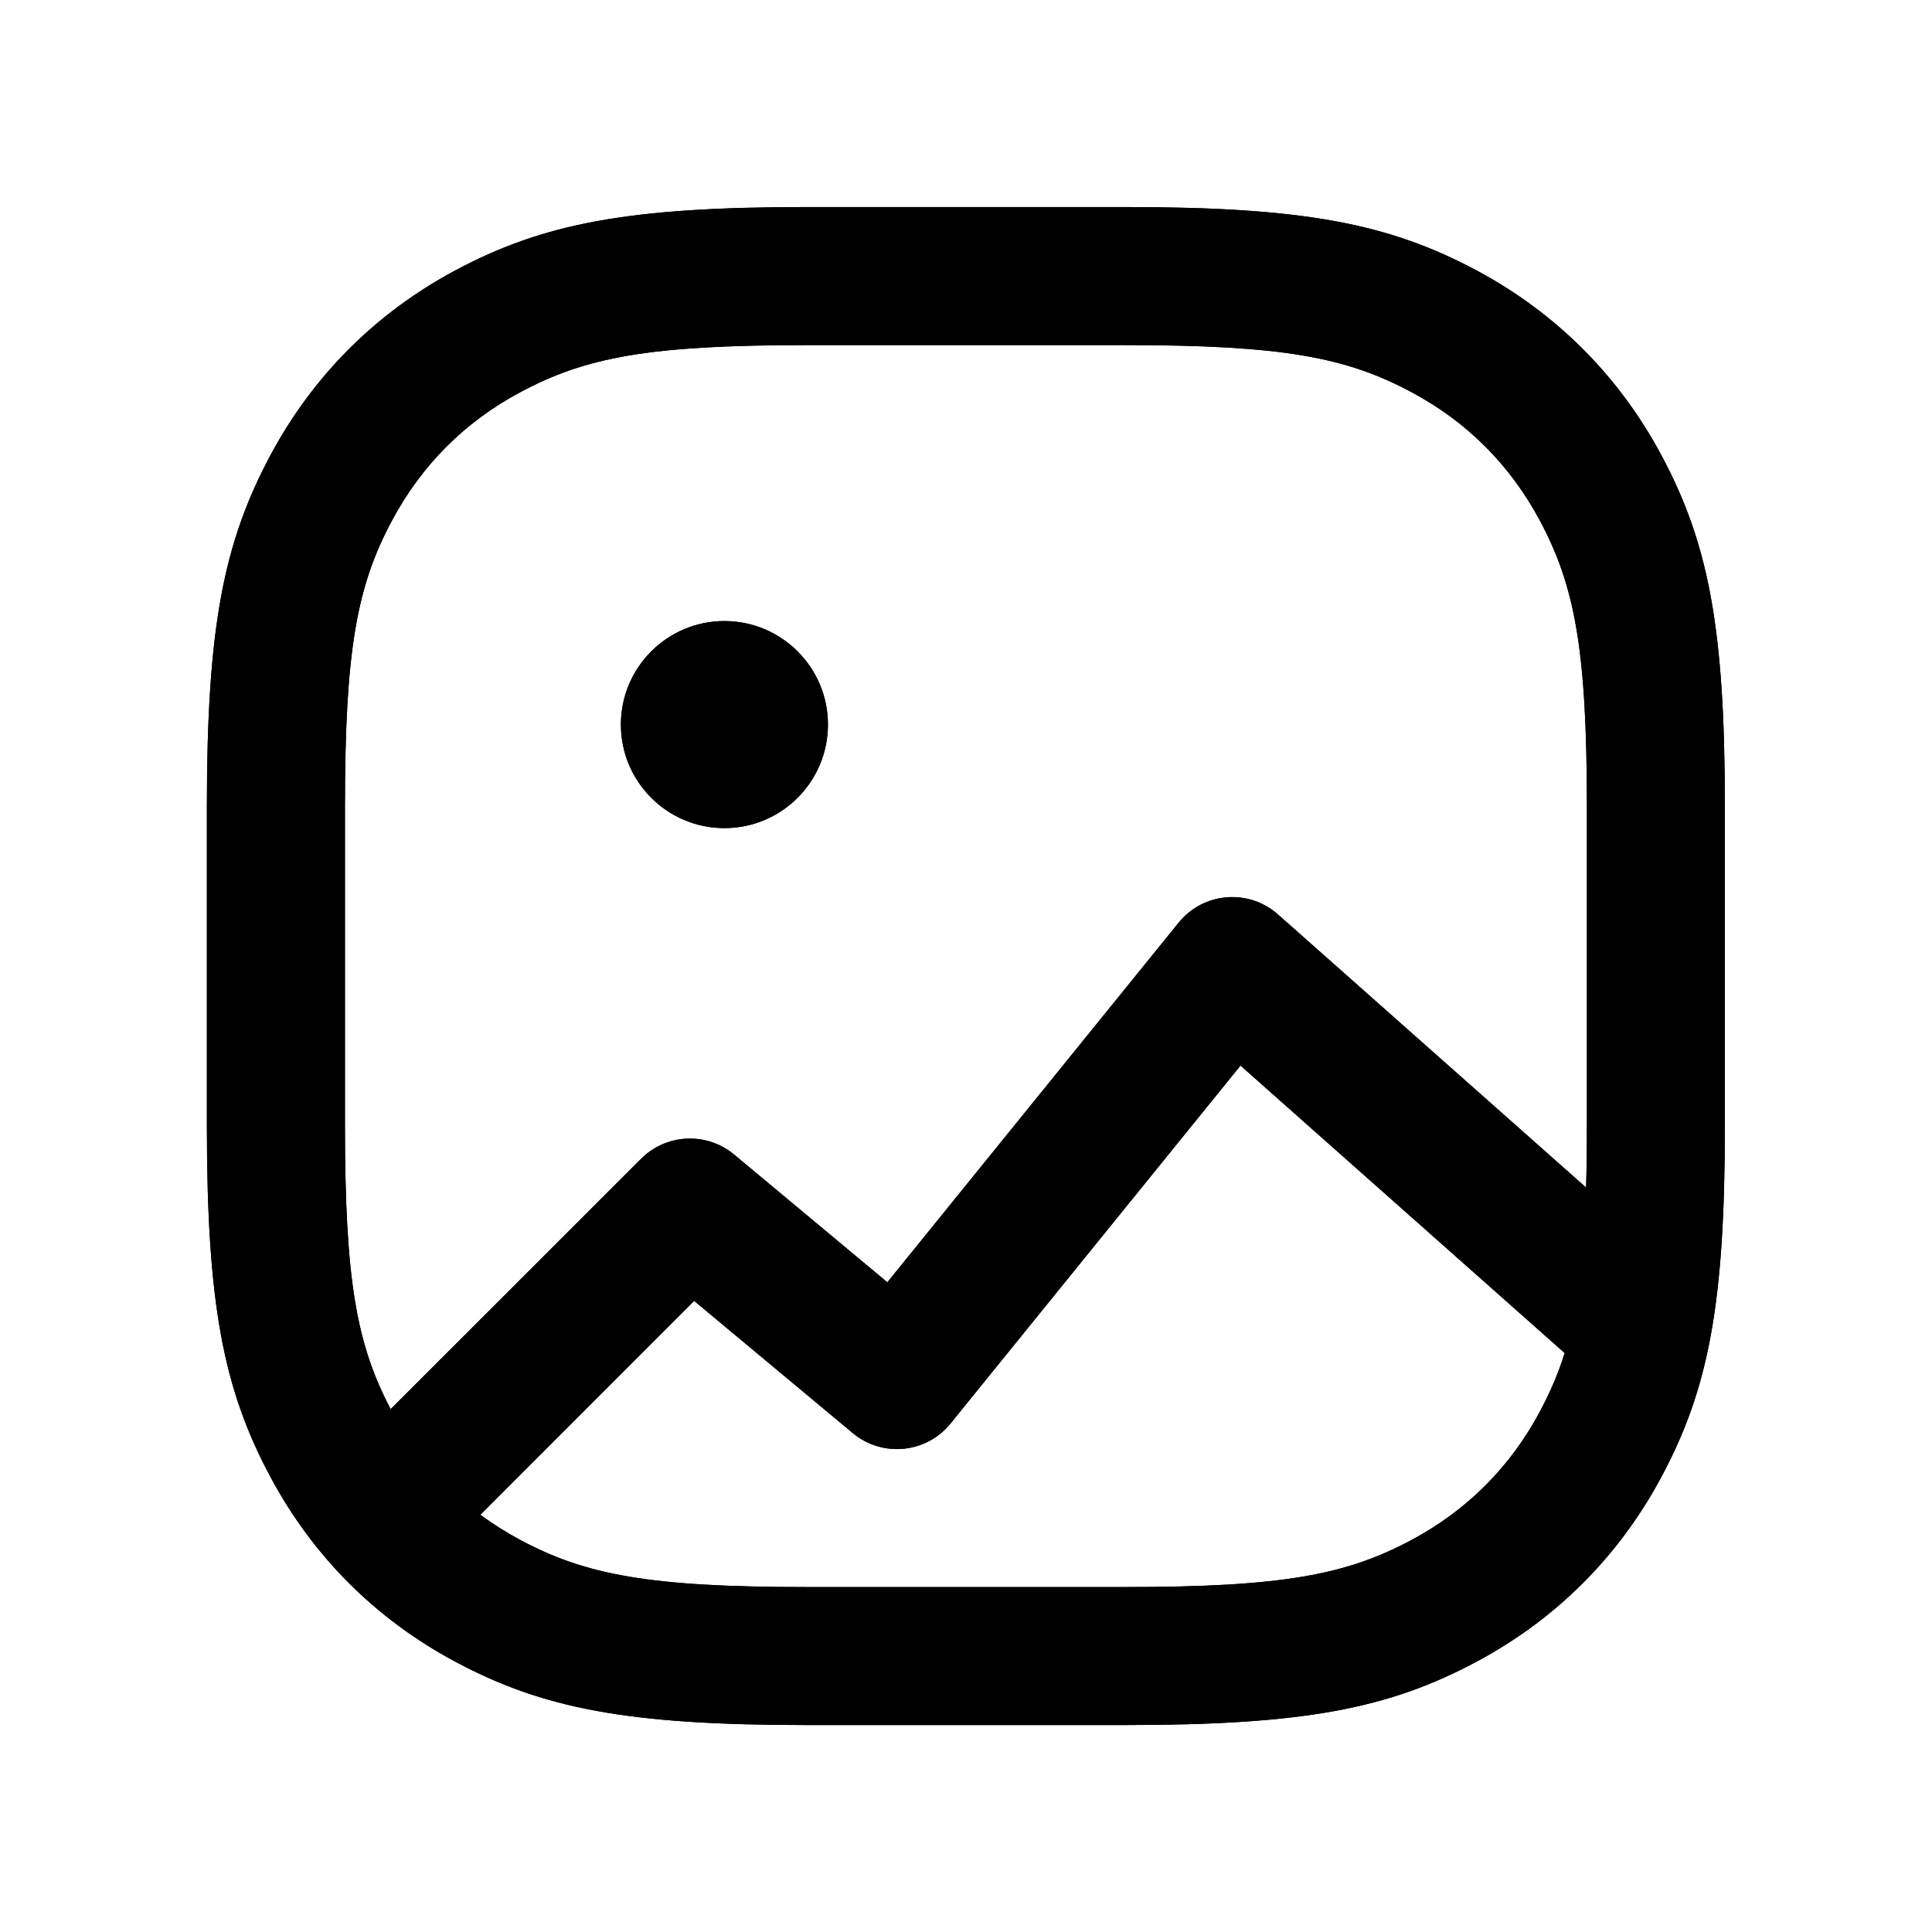
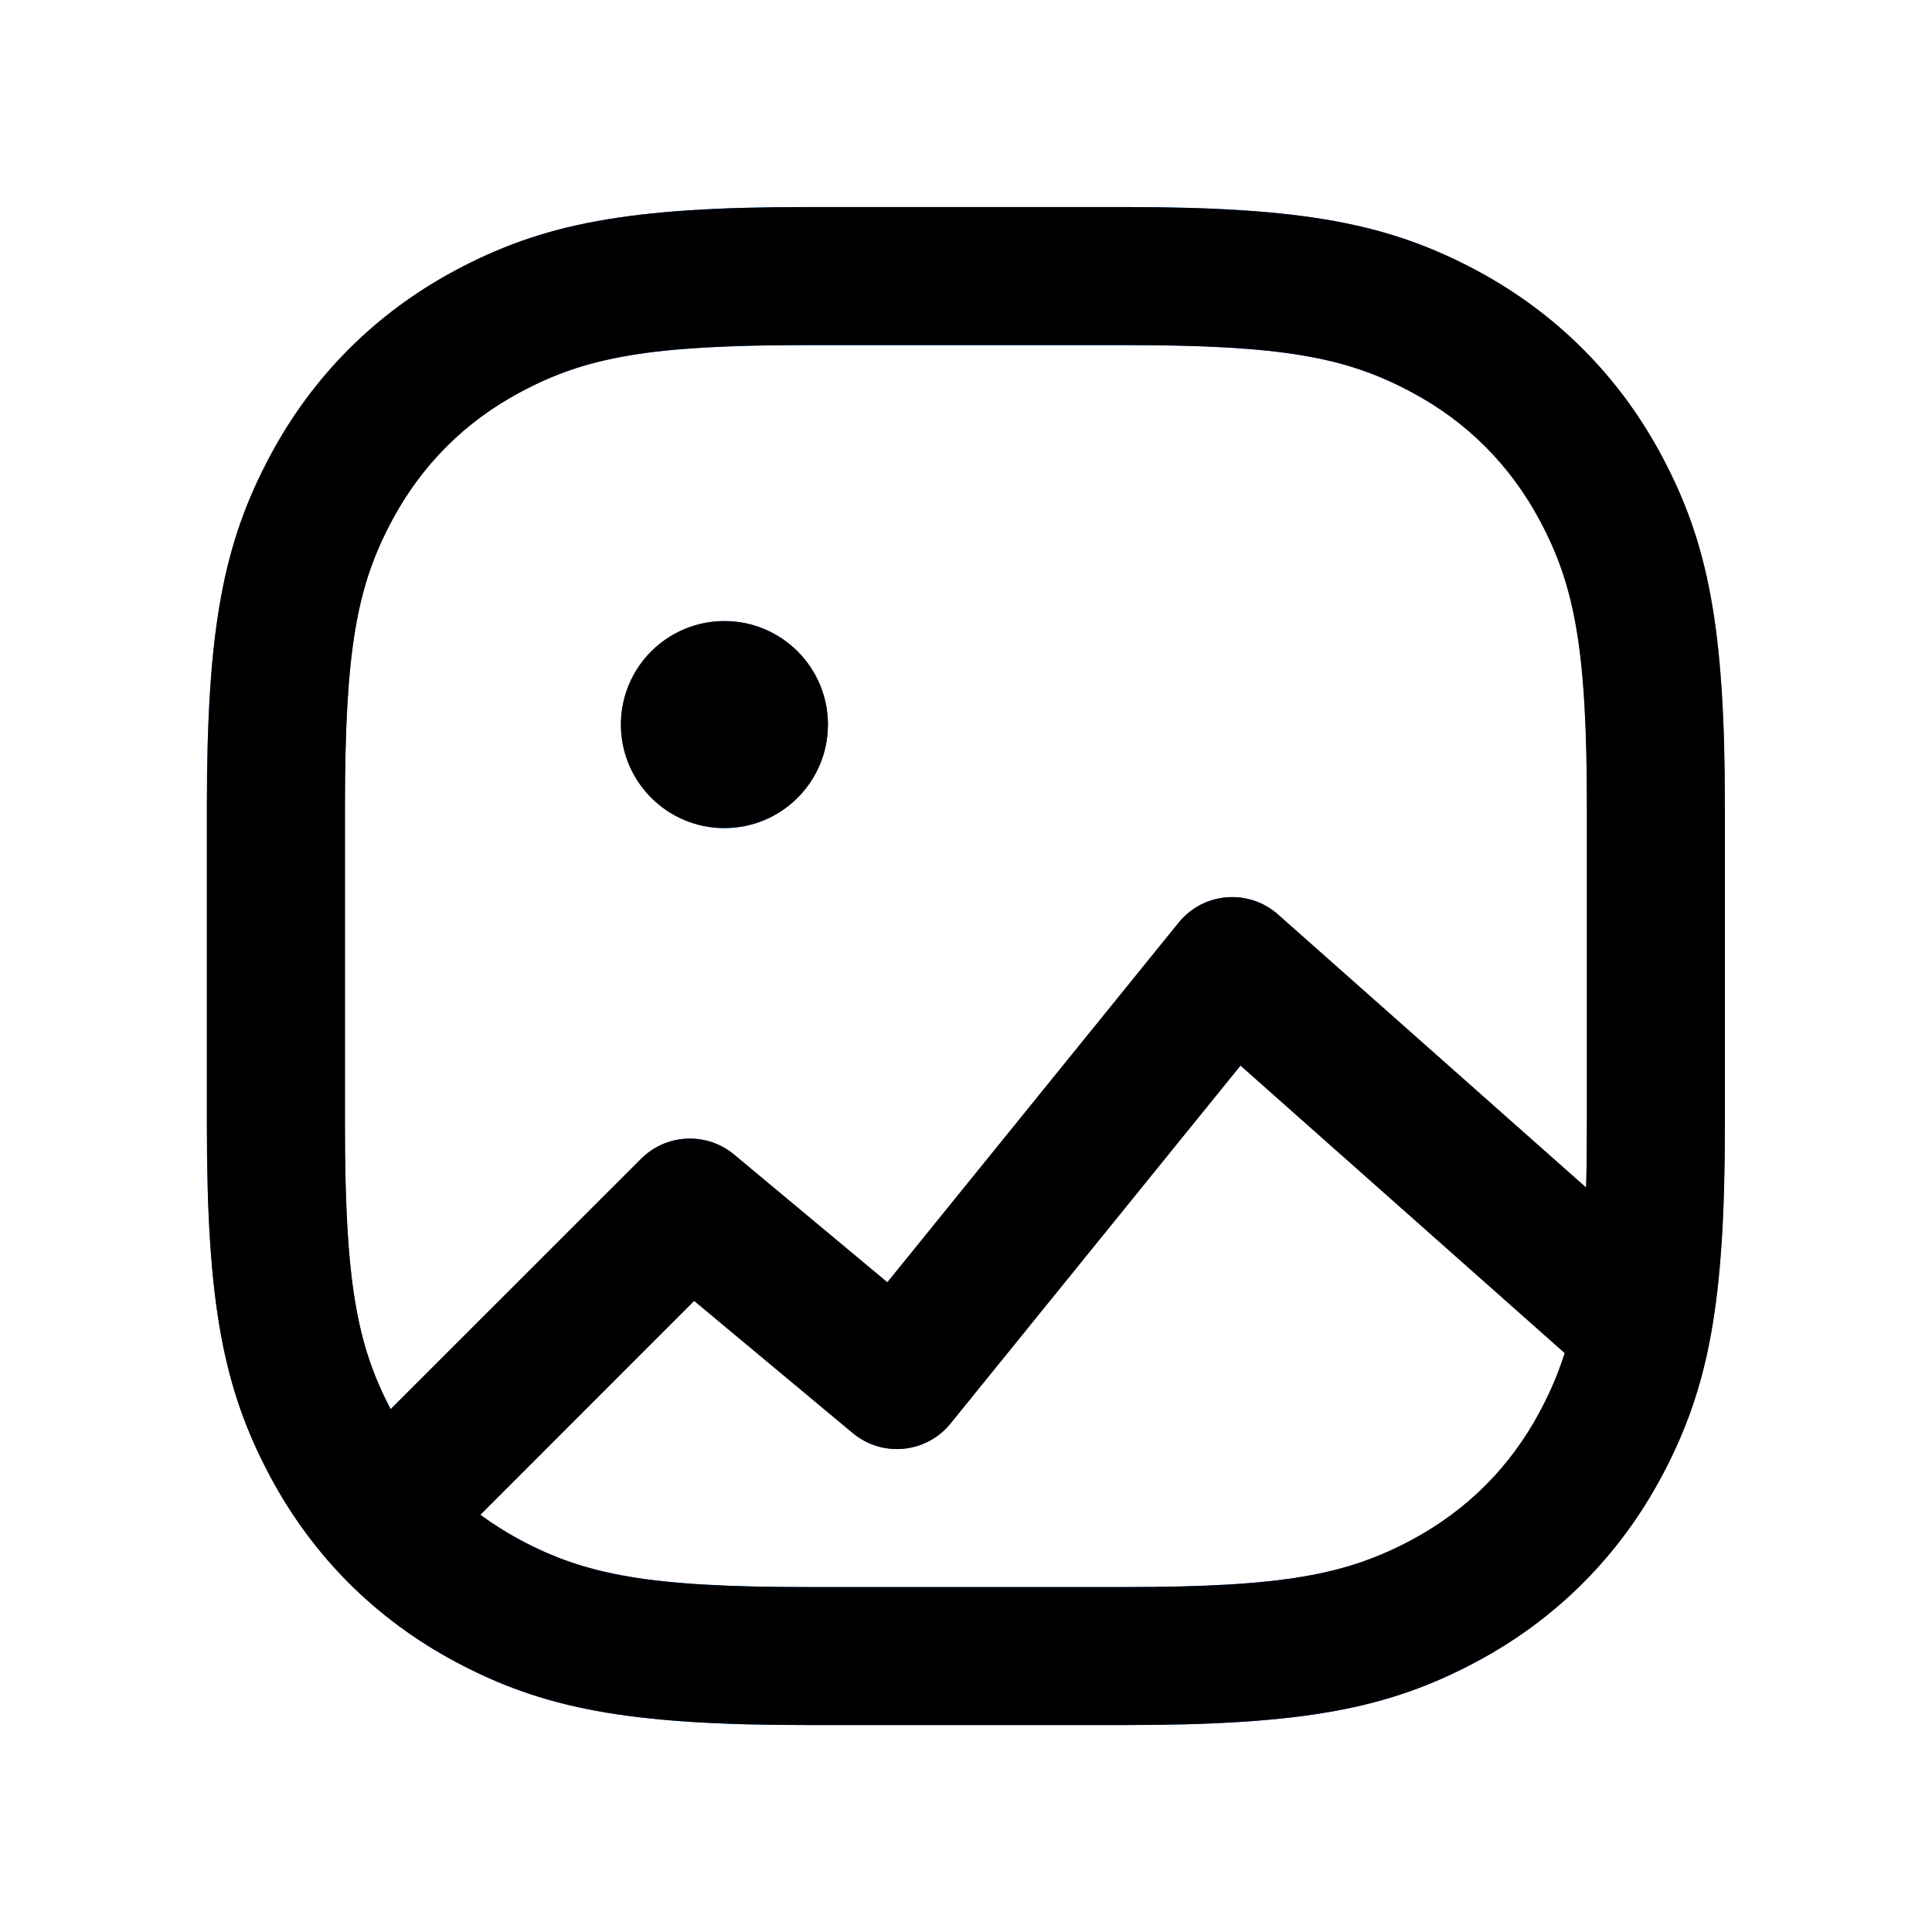
<svg xmlns="http://www.w3.org/2000/svg" width="24" height="24" viewBox="0 0 24 24" fill="none">
-   <path d="M13.977 2.572C16.197 2.572 17.25 2.776 18.344 3.36C19.331 3.889 20.111 4.669 20.639 5.656C21.224 6.75 21.427 7.803 21.427 10.022V13.979C21.427 16.199 21.224 17.252 20.639 18.346C20.111 19.333 19.331 20.113 18.344 20.641C17.25 21.226 16.197 21.429 13.977 21.429H10.02C7.801 21.429 6.748 21.226 5.654 20.641C4.667 20.113 3.887 19.333 3.359 18.346C2.774 17.252 2.57 16.199 2.57 13.979V10.022C2.57 7.803 2.774 6.75 3.359 5.656C3.887 4.669 4.667 3.889 5.654 3.36C6.748 2.776 7.801 2.572 10.02 2.572H13.977ZM15.41 13.237L11.808 17.683C11.507 18.055 10.96 18.108 10.593 17.802L8.623 16.16L5.967 18.817C6.122 18.931 6.288 19.036 6.463 19.13C7.274 19.563 8.06 19.715 10.02 19.715H13.977C15.938 19.715 16.724 19.563 17.535 19.13C18.224 18.761 18.759 18.226 19.128 17.537C19.253 17.302 19.356 17.068 19.437 16.808L15.41 13.237ZM13.977 4.287H10.02C8.06 4.287 7.274 4.438 6.463 4.872C5.774 5.24 5.239 5.776 4.87 6.465C4.436 7.276 4.285 8.062 4.285 10.022V13.979C4.285 15.914 4.432 16.704 4.853 17.505L7.964 14.395C8.278 14.081 8.778 14.059 9.119 14.342L11.023 15.929L14.642 11.461C14.949 11.082 15.511 11.036 15.876 11.36L19.703 14.752C19.71 14.517 19.713 14.26 19.713 13.979V10.022C19.713 8.062 19.561 7.276 19.128 6.465C18.759 5.776 18.224 5.24 17.535 4.872C16.724 4.438 15.938 4.287 13.977 4.287ZM8.999 7.715C9.709 7.715 10.285 8.291 10.285 9.001C10.285 9.711 9.709 10.287 8.999 10.287C8.289 10.287 7.713 9.711 7.713 9.001C7.713 8.291 8.289 7.715 8.999 7.715Z" fill="#000000" />
-   <path d="M13.977 2.572C16.197 2.572 17.25 2.776 18.344 3.36C19.331 3.889 20.111 4.669 20.639 5.656C21.224 6.75 21.427 7.803 21.427 10.022V13.979C21.427 16.199 21.224 17.252 20.639 18.346C20.111 19.333 19.331 20.113 18.344 20.641C17.25 21.226 16.197 21.429 13.977 21.429H10.02C7.801 21.429 6.748 21.226 5.654 20.641C4.667 20.113 3.887 19.333 3.359 18.346C2.774 17.252 2.57 16.199 2.57 13.979V10.022C2.57 7.803 2.774 6.75 3.359 5.656C3.887 4.669 4.667 3.889 5.654 3.36C6.748 2.776 7.801 2.572 10.02 2.572H13.977ZM15.41 13.237L11.808 17.683C11.507 18.055 10.96 18.108 10.593 17.802L8.623 16.16L5.967 18.817C6.122 18.931 6.288 19.036 6.463 19.13C7.274 19.563 8.06 19.715 10.02 19.715H13.977C15.938 19.715 16.724 19.563 17.535 19.13C18.224 18.761 18.759 18.226 19.128 17.537C19.253 17.302 19.356 17.068 19.437 16.808L15.41 13.237ZM13.977 4.287H10.02C8.06 4.287 7.274 4.438 6.463 4.872C5.774 5.24 5.239 5.776 4.87 6.465C4.436 7.276 4.285 8.062 4.285 10.022V13.979C4.285 15.914 4.432 16.704 4.853 17.505L7.964 14.395C8.278 14.081 8.778 14.059 9.119 14.342L11.023 15.929L14.642 11.461C14.949 11.082 15.511 11.036 15.876 11.36L19.703 14.752C19.71 14.517 19.713 14.26 19.713 13.979V10.022C19.713 8.062 19.561 7.276 19.128 6.465C18.759 5.776 18.224 5.24 17.535 4.872C16.724 4.438 15.938 4.287 13.977 4.287ZM8.999 7.715C9.709 7.715 10.285 8.291 10.285 9.001C10.285 9.711 9.709 10.287 8.999 10.287C8.289 10.287 7.713 9.711 7.713 9.001C7.713 8.291 8.289 7.715 8.999 7.715Z" fill="#000000" />
+   <path d="M13.977 2.572C16.197 2.572 17.25 2.776 18.344 3.36C19.331 3.889 20.111 4.669 20.639 5.656C21.224 6.75 21.427 7.803 21.427 10.022V13.979C21.427 16.199 21.224 17.252 20.639 18.346C20.111 19.333 19.331 20.113 18.344 20.641C17.25 21.226 16.197 21.429 13.977 21.429H10.02C7.801 21.429 6.748 21.226 5.654 20.641C4.667 20.113 3.887 19.333 3.359 18.346C2.774 17.252 2.57 16.199 2.57 13.979V10.022C2.57 7.803 2.774 6.75 3.359 5.656C3.887 4.669 4.667 3.889 5.654 3.36C6.748 2.776 7.801 2.572 10.02 2.572H13.977ZM15.41 13.237L11.808 17.683C11.507 18.055 10.96 18.108 10.593 17.802L8.623 16.16L5.967 18.817C6.122 18.931 6.288 19.036 6.463 19.13C7.274 19.563 8.06 19.715 10.02 19.715H13.977C15.938 19.715 16.724 19.563 17.535 19.13C18.224 18.761 18.759 18.226 19.128 17.537C19.253 17.302 19.356 17.068 19.437 16.808L15.41 13.237ZM13.977 4.287H10.02C8.06 4.287 7.274 4.438 6.463 4.872C5.774 5.24 5.239 5.776 4.87 6.465C4.436 7.276 4.285 8.062 4.285 10.022V13.979C4.285 15.914 4.432 16.704 4.853 17.505L7.964 14.395C8.278 14.081 8.778 14.059 9.119 14.342L11.023 15.929L14.642 11.461C14.949 11.082 15.511 11.036 15.876 11.36L19.703 14.752C19.71 14.517 19.713 14.26 19.713 13.979V10.022C19.713 8.062 19.561 7.276 19.128 6.465C18.759 5.776 18.224 5.24 17.535 4.872C16.724 4.438 15.938 4.287 13.977 4.287ZM8.999 7.715C9.709 7.715 10.285 8.291 10.285 9.001C10.285 9.711 9.709 10.287 8.999 10.287C8.289 10.287 7.713 9.711 7.713 9.001C7.713 8.291 8.289 7.715 8.999 7.715Z" fill="#007AFF" />
+   <path d="M13.977 2.572C16.197 2.572 17.25 2.776 18.344 3.36C19.331 3.889 20.111 4.669 20.639 5.656C21.224 6.75 21.427 7.803 21.427 10.022V13.979C21.427 16.199 21.224 17.252 20.639 18.346C20.111 19.333 19.331 20.113 18.344 20.641C17.25 21.226 16.197 21.429 13.977 21.429H10.02C7.801 21.429 6.748 21.226 5.654 20.641C4.667 20.113 3.887 19.333 3.359 18.346C2.774 17.252 2.57 16.199 2.57 13.979V10.022C2.57 7.803 2.774 6.75 3.359 5.656C3.887 4.669 4.667 3.889 5.654 3.36C6.748 2.776 7.801 2.572 10.02 2.572H13.977ZM15.41 13.237L11.808 17.683C11.507 18.055 10.96 18.108 10.593 17.802L8.623 16.16L5.967 18.817C6.122 18.931 6.288 19.036 6.463 19.13C7.274 19.563 8.06 19.715 10.02 19.715H13.977C15.938 19.715 16.724 19.563 17.535 19.13C18.224 18.761 18.759 18.226 19.128 17.537C19.253 17.302 19.356 17.068 19.437 16.808L15.41 13.237ZM13.977 4.287H10.02C8.06 4.287 7.274 4.438 6.463 4.872C5.774 5.24 5.239 5.776 4.87 6.465C4.436 7.276 4.285 8.062 4.285 10.022V13.979C4.285 15.914 4.432 16.704 4.853 17.505L7.964 14.395C8.278 14.081 8.778 14.059 9.119 14.342L11.023 15.929L14.642 11.461C14.949 11.082 15.511 11.036 15.876 11.36L19.703 14.752C19.71 14.517 19.713 14.26 19.713 13.979V10.022C19.713 8.062 19.561 7.276 19.128 6.465C18.759 5.776 18.224 5.24 17.535 4.872C16.724 4.438 15.938 4.287 13.977 4.287ZM8.999 7.715C9.709 7.715 10.285 8.291 10.285 9.001C10.285 9.711 9.709 10.287 8.999 10.287C8.289 10.287 7.713 9.711 7.713 9.001C7.713 8.291 8.289 7.715 8.999 7.715Z" fill="black" />
</svg>
